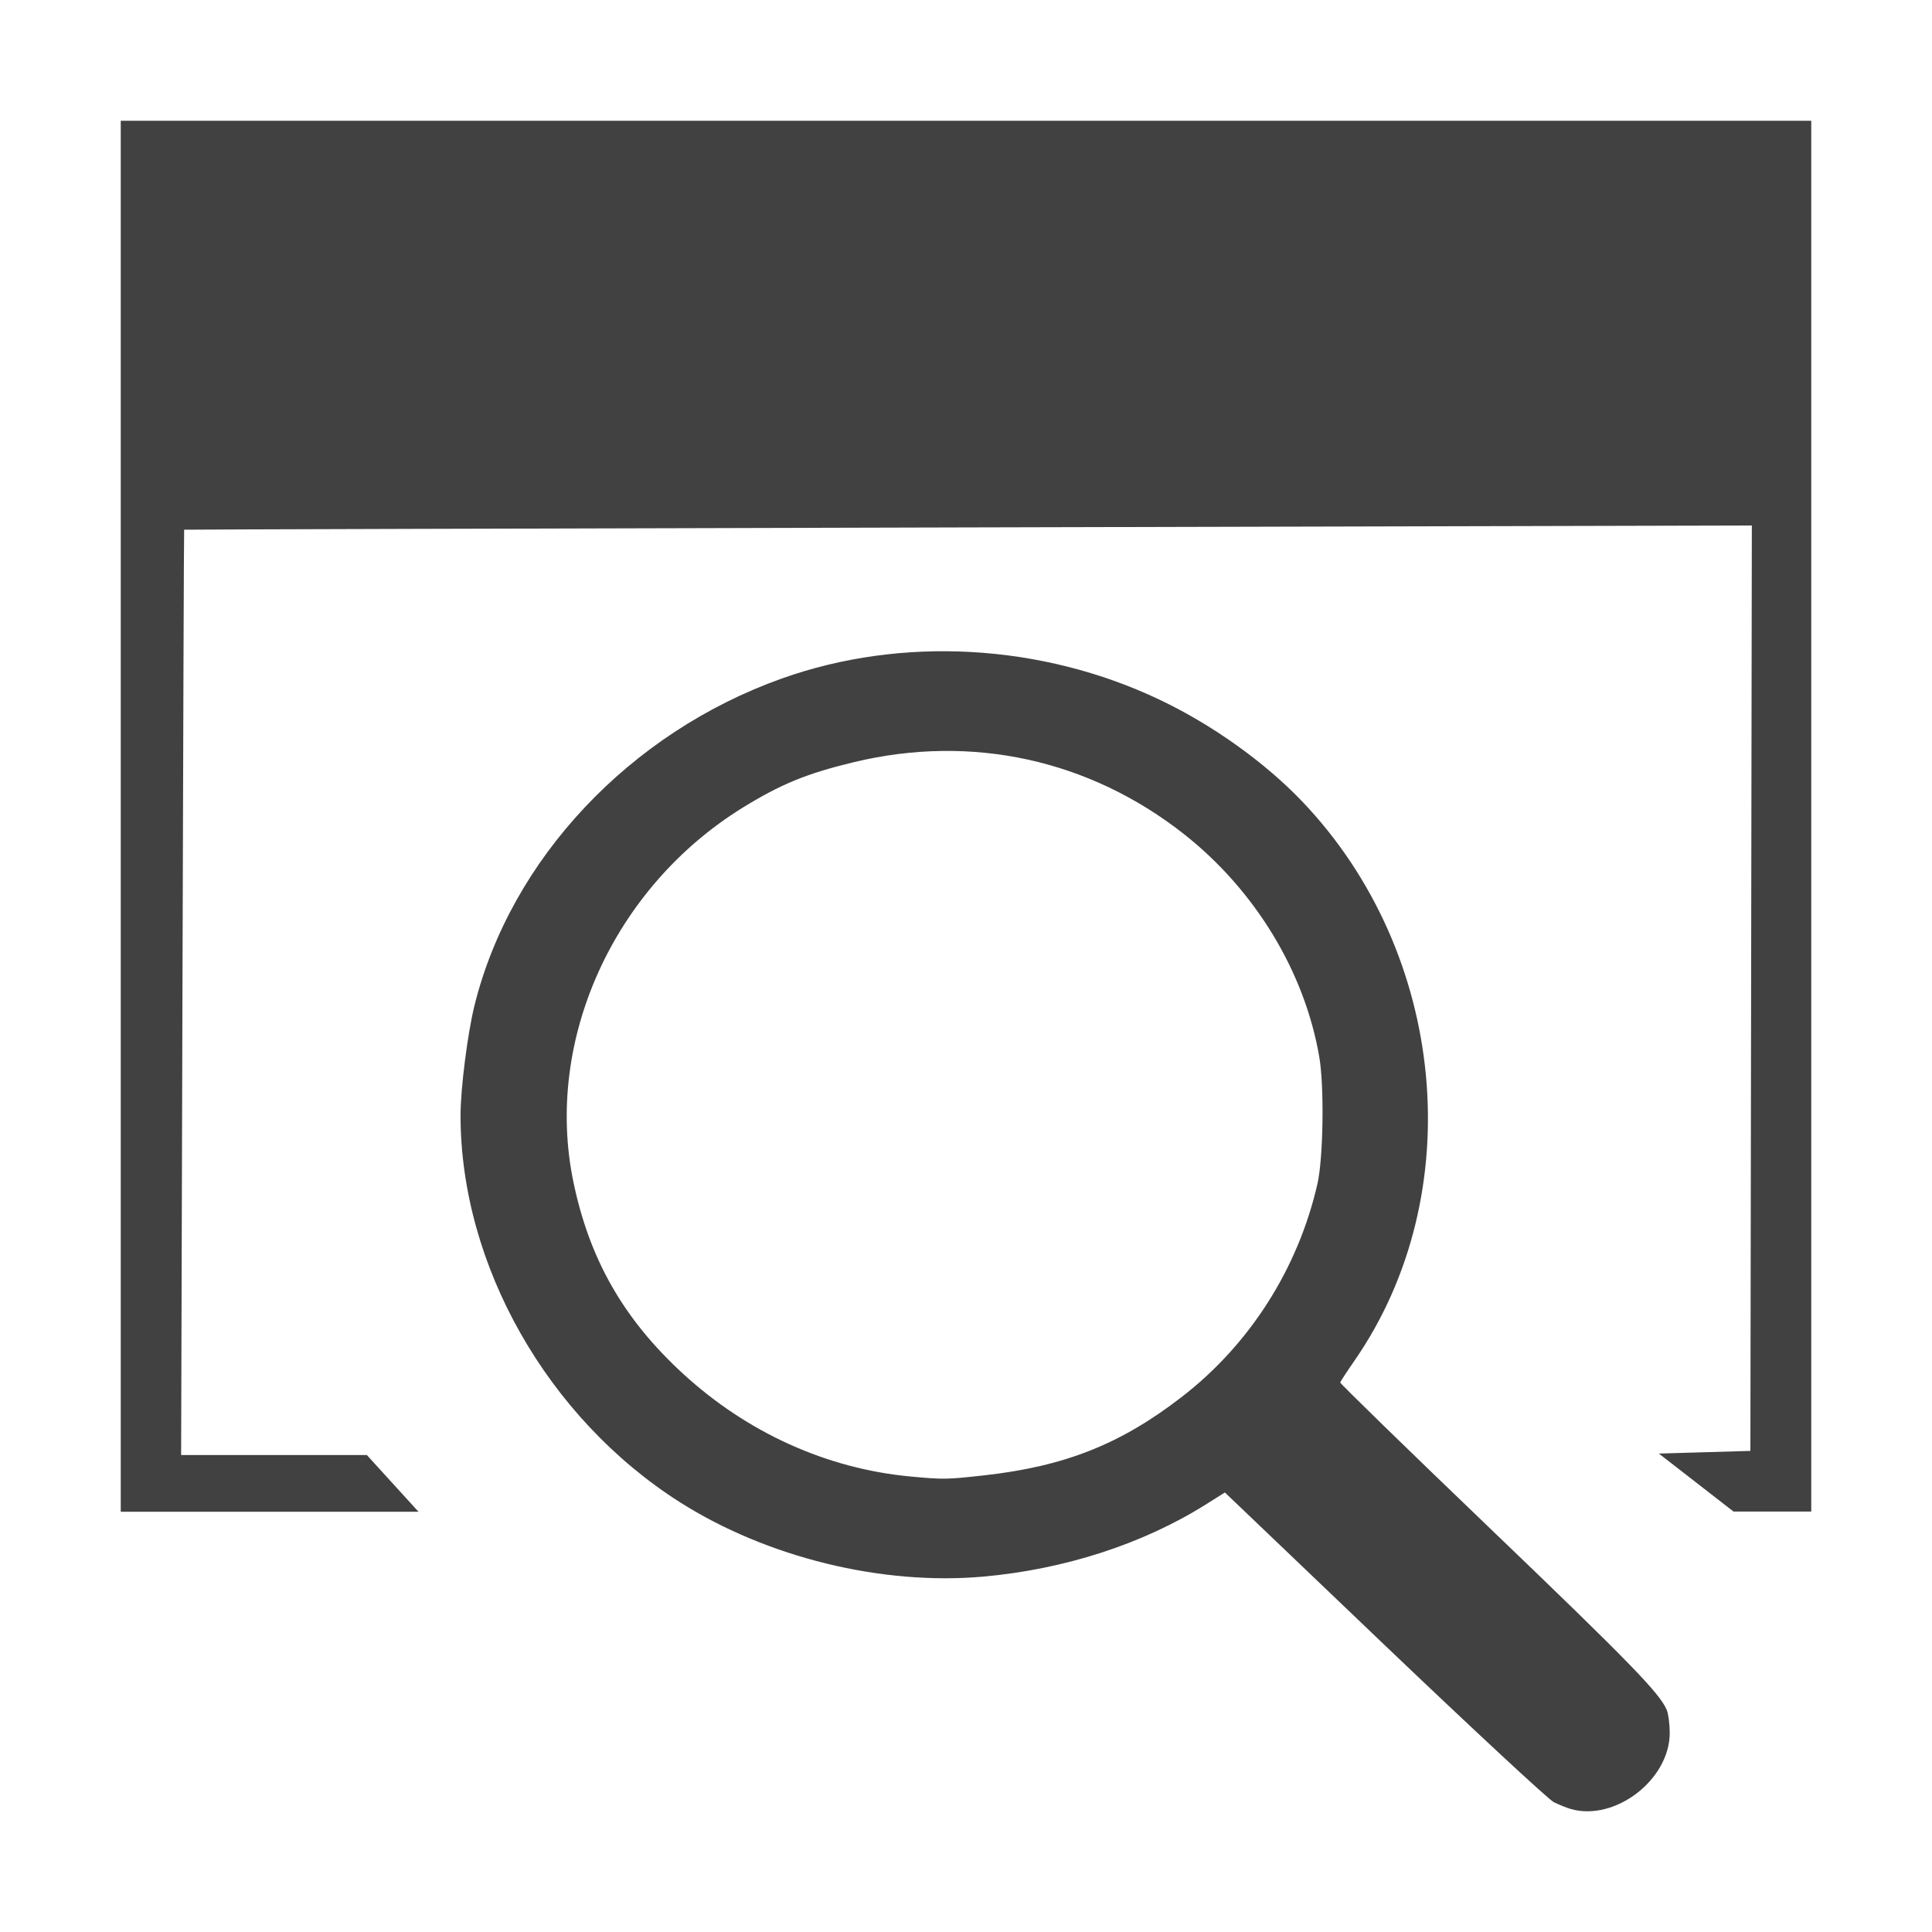
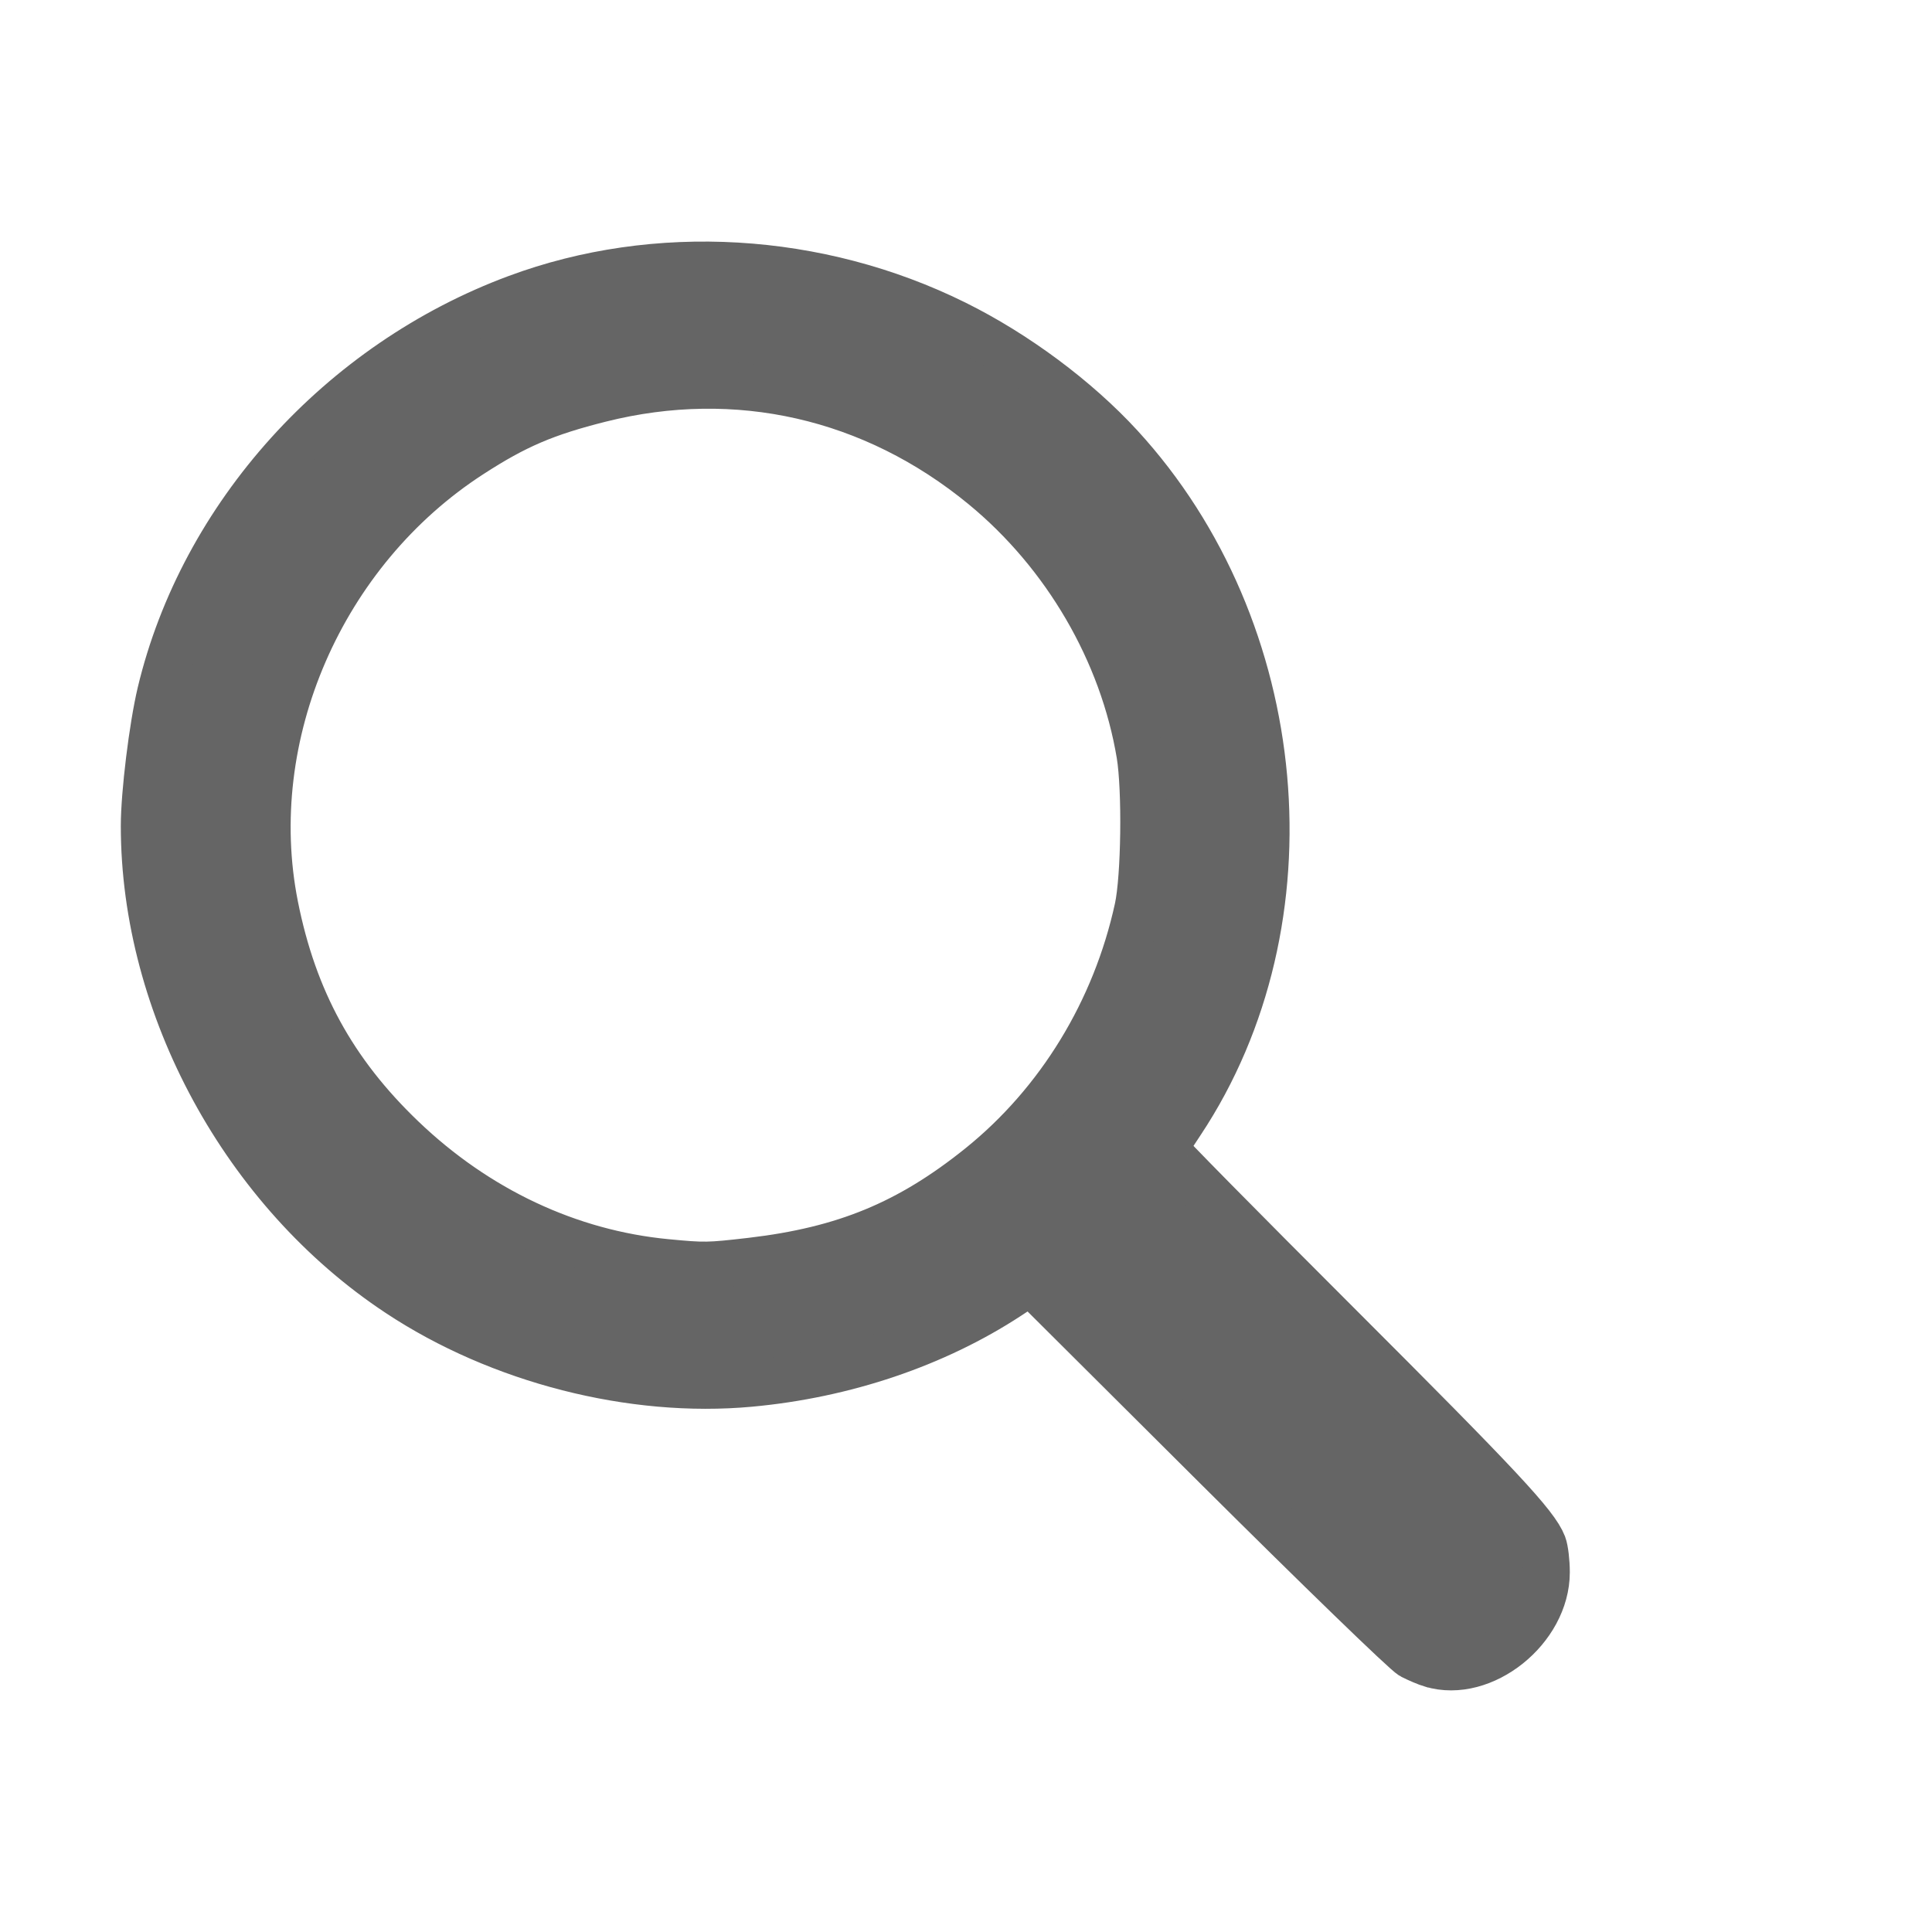
- <svg xmlns="http://www.w3.org/2000/svg" version="1.1" id="svg6337" width="16" height="16" viewBox="0 0 16 16">
+ <svg xmlns="http://www.w3.org/2000/svg" viewBox="0 0 16 16" height="16" width="16" id="svg6337" version="1.1">
  <defs id="defs6341" />
-   <path style="fill:#414141;fill-opacity:1;stroke-width:0.023" d="m 13.007,14.981 c -0.032,-0.009 -0.095,-0.035 -0.139,-0.056 -0.044,-0.022 -0.675,-0.608 -1.402,-1.302 l -1.322,-1.263 -0.159,0.1 C 9.464,12.787 8.815,12.997 8.141,13.057 7.301,13.131 6.352,12.898 5.631,12.441 4.533,11.743 3.814,10.476 3.814,9.237 c 0,-0.221 0.058,-0.678 0.116,-0.912 0.301,-1.211 1.285,-2.257 2.545,-2.706 0.994,-0.354 2.152,-0.289 3.129,0.176 0.434,0.206 0.868,0.516 1.179,0.841 1.201,1.256 1.389,3.251 0.436,4.63 -0.064,0.092 -0.118,0.175 -0.12,0.183 -0.002,0.008 0.551,0.547 1.229,1.197 1.17,1.122 1.421,1.38 1.476,1.517 0.013,0.033 0.024,0.117 0.024,0.188 0,0.388 -0.454,0.736 -0.821,0.63 z M 8.153,12.218 c 0.665,-0.075 1.126,-0.257 1.631,-0.647 0.567,-0.437 0.967,-1.067 1.127,-1.769 0.048,-0.214 0.057,-0.809 0.014,-1.053 C 10.803,8.045 10.394,7.373 9.807,6.909 9.021,6.29 8.047,6.077 7.071,6.312 6.68,6.406 6.466,6.494 6.147,6.691 5.079,7.353 4.507,8.618 4.748,9.785 c 0.133,0.644 0.416,1.139 0.908,1.591 0.534,0.49 1.191,0.787 1.886,0.852 0.272,0.025 0.297,0.025 0.61,-0.01 z M 1,6.759 V 1 h 7 7 v 5.759 5.759 l -0.322,-1.12e-4 -0.322,-1.12e-4 -0.309,-0.24 -0.309,-0.24 0.379,-0.011 0.379,-0.011 0.006,-3.832 0.006,-3.832 -6.49,0.016 c -3.57,0.009 -6.491,0.017 -6.493,0.019 -0.002,0.002 -0.008,1.726 -0.014,3.833 l -0.011,3.83 h 0.769 0.769 l 0.214,0.235 0.214,0.235 H 2.233 1 Z" id="path6892" />
+   <path id="path6892-1" d="m 11.854,13.782 c -0.037,-0.011 -0.11,-0.042 -0.161,-0.068 -0.051,-0.026 -0.782,-0.735 -1.625,-1.574 L 8.535,10.613 8.351,10.734 C 7.745,11.131 6.994,11.385 6.211,11.457 5.237,11.547 4.137,11.266 3.301,10.712 2.027,9.87 1.194,8.337 1.194,6.84 c 0,-0.267 0.068,-0.82 0.135,-1.102 C 1.678,4.274 2.819,3.009 4.28,2.467 5.432,2.039 6.776,2.118 7.909,2.679 8.412,2.928 8.916,3.303 9.277,3.696 10.67,5.214 10.888,7.626 9.782,9.293 9.708,9.404 9.645,9.504 9.643,9.514 c -0.003,0.01 0.639,0.661 1.425,1.446 1.357,1.356 1.648,1.668 1.712,1.833 0.015,0.039 0.027,0.142 0.027,0.228 0,0.469 -0.527,0.89 -0.952,0.761 z M 6.225,10.443 C 6.996,10.352 7.53,10.132 8.116,9.661 8.773,9.132 9.238,8.371 9.423,7.522 9.479,7.263 9.488,6.544 9.44,6.249 9.299,5.4 8.825,4.586 8.144,4.026 7.233,3.277 6.102,3.02 4.971,3.304 4.517,3.418 4.269,3.524 3.9,3.763 2.661,4.563 1.997,6.092 2.277,7.502 c 0.155,0.779 0.482,1.377 1.053,1.924 0.619,0.593 1.382,0.952 2.188,1.029 0.315,0.03 0.345,0.03 0.707,-0.012 z" style="fill:#656565;fill-opacity:1;stroke:#656565;stroke-width:0.387;stroke-miterlimit:4;stroke-dasharray:none;stroke-opacity:1" />
</svg>
